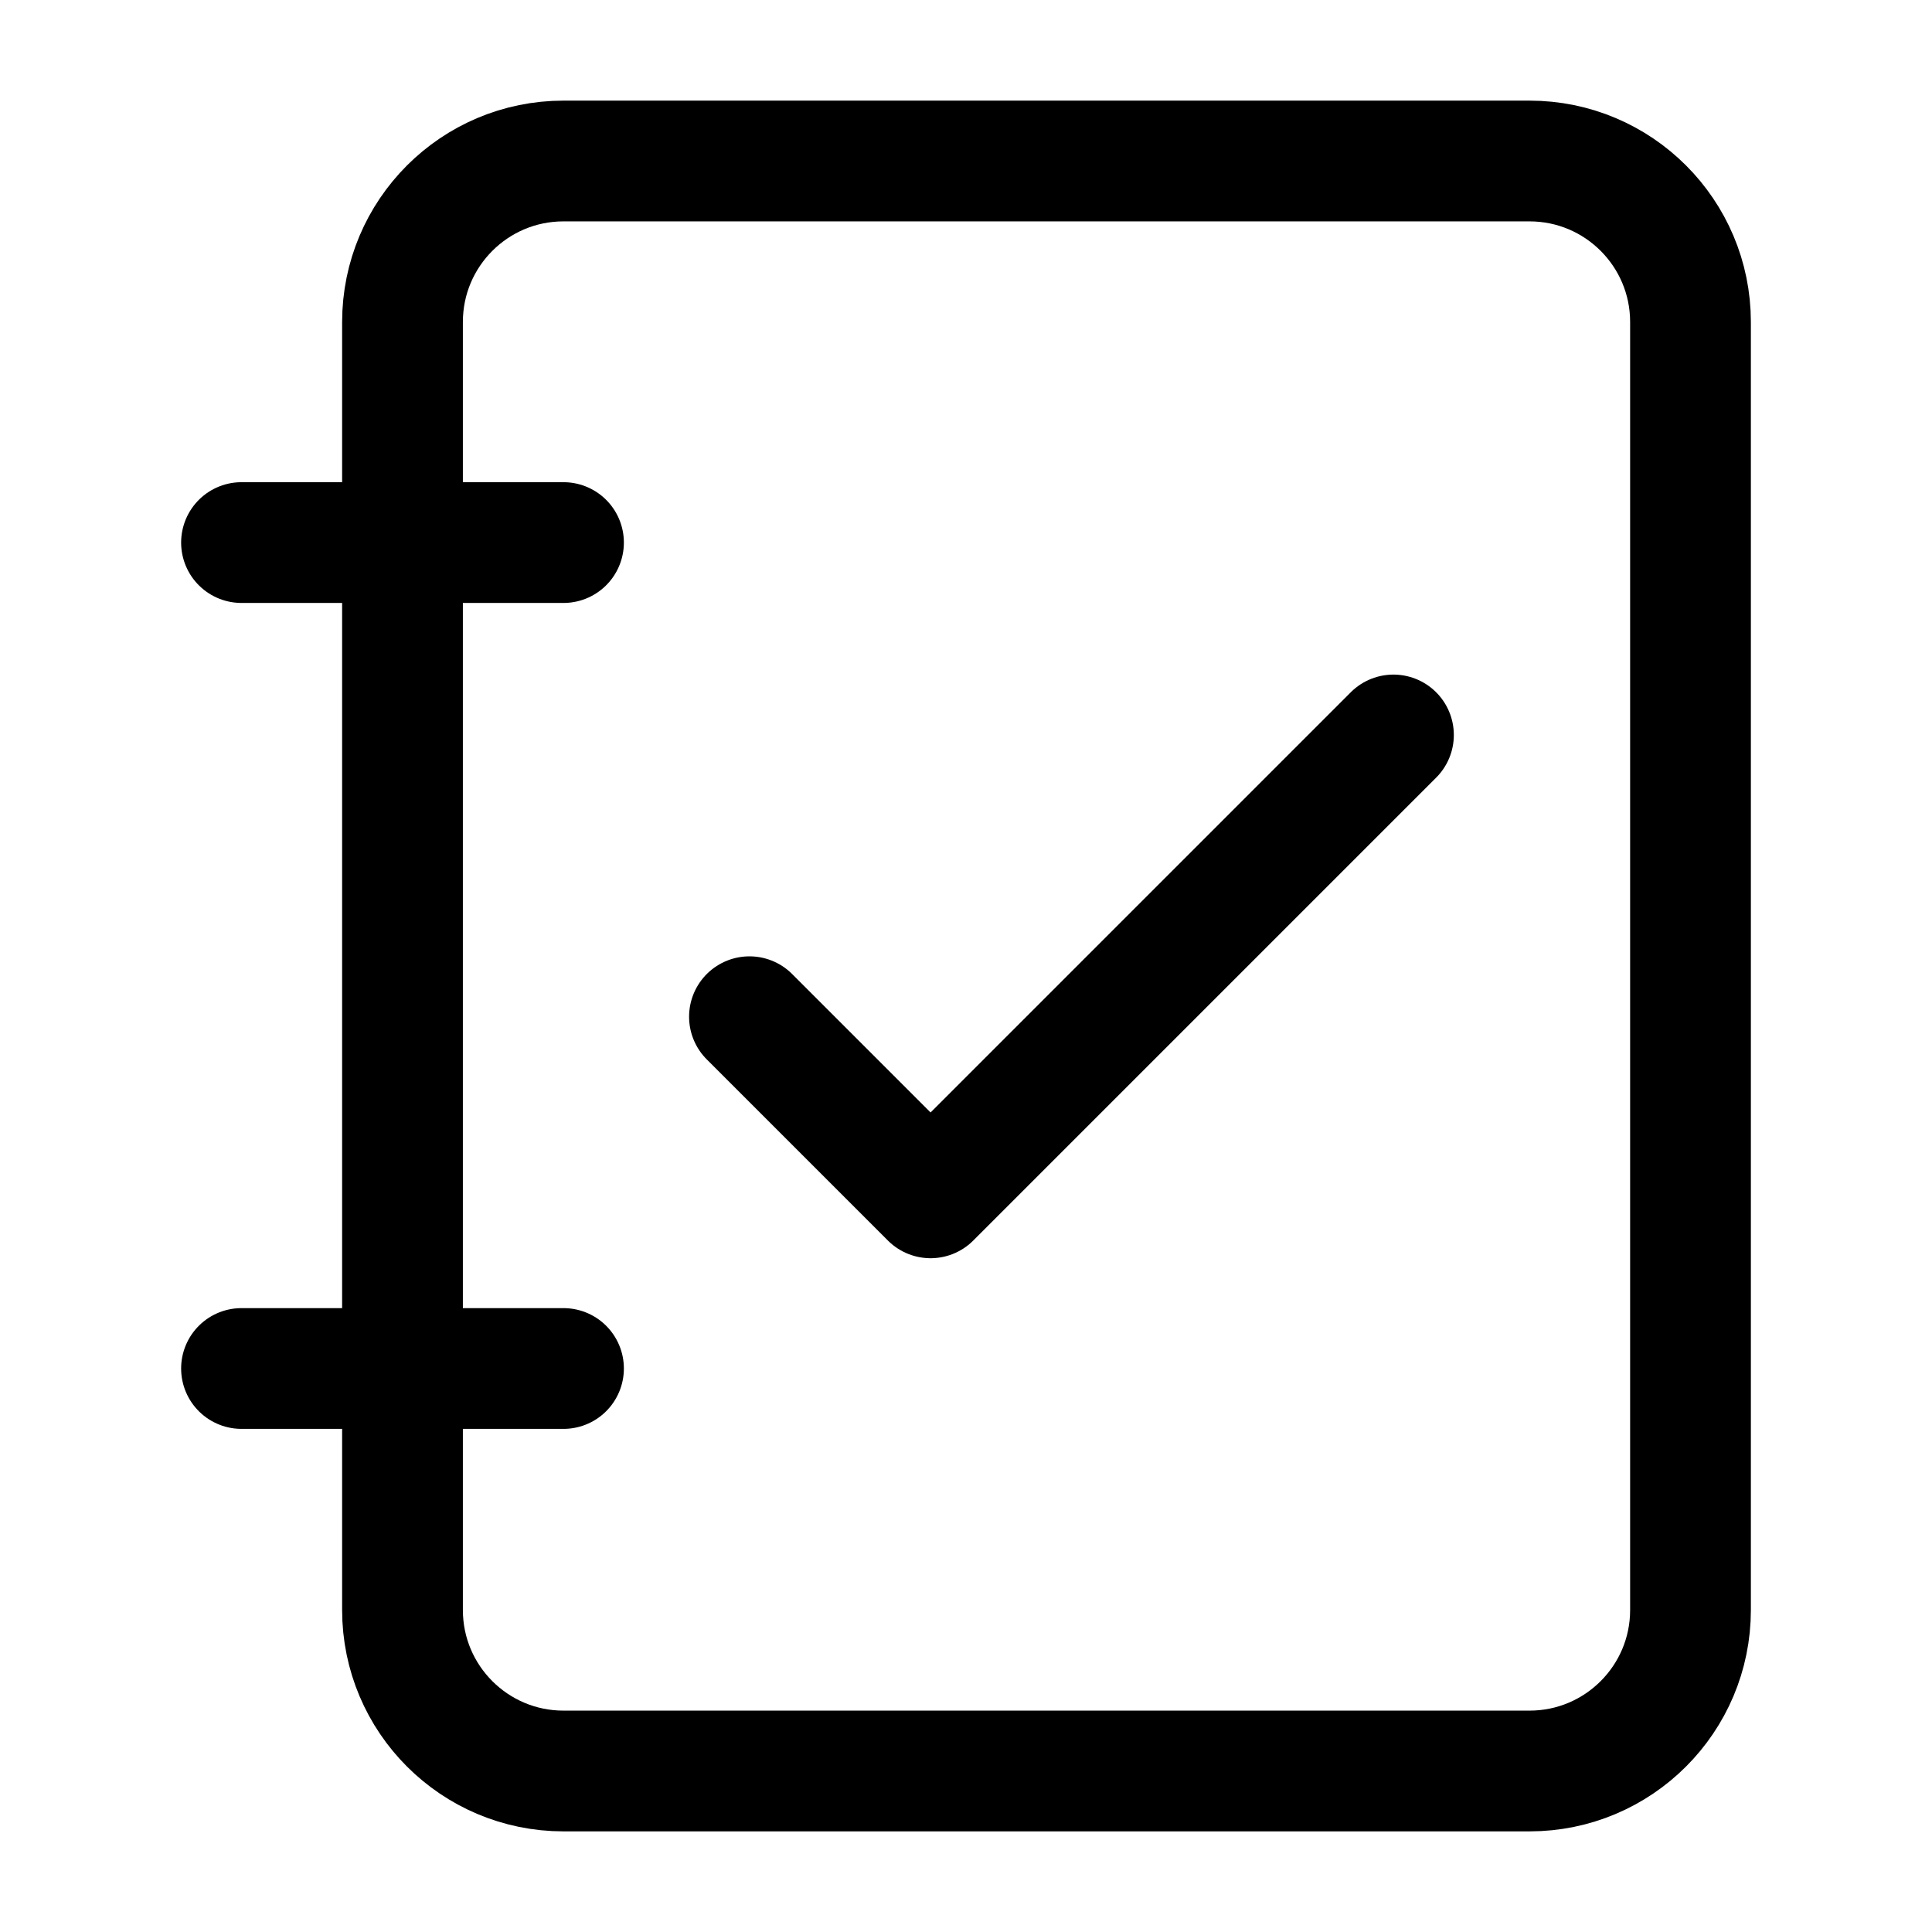
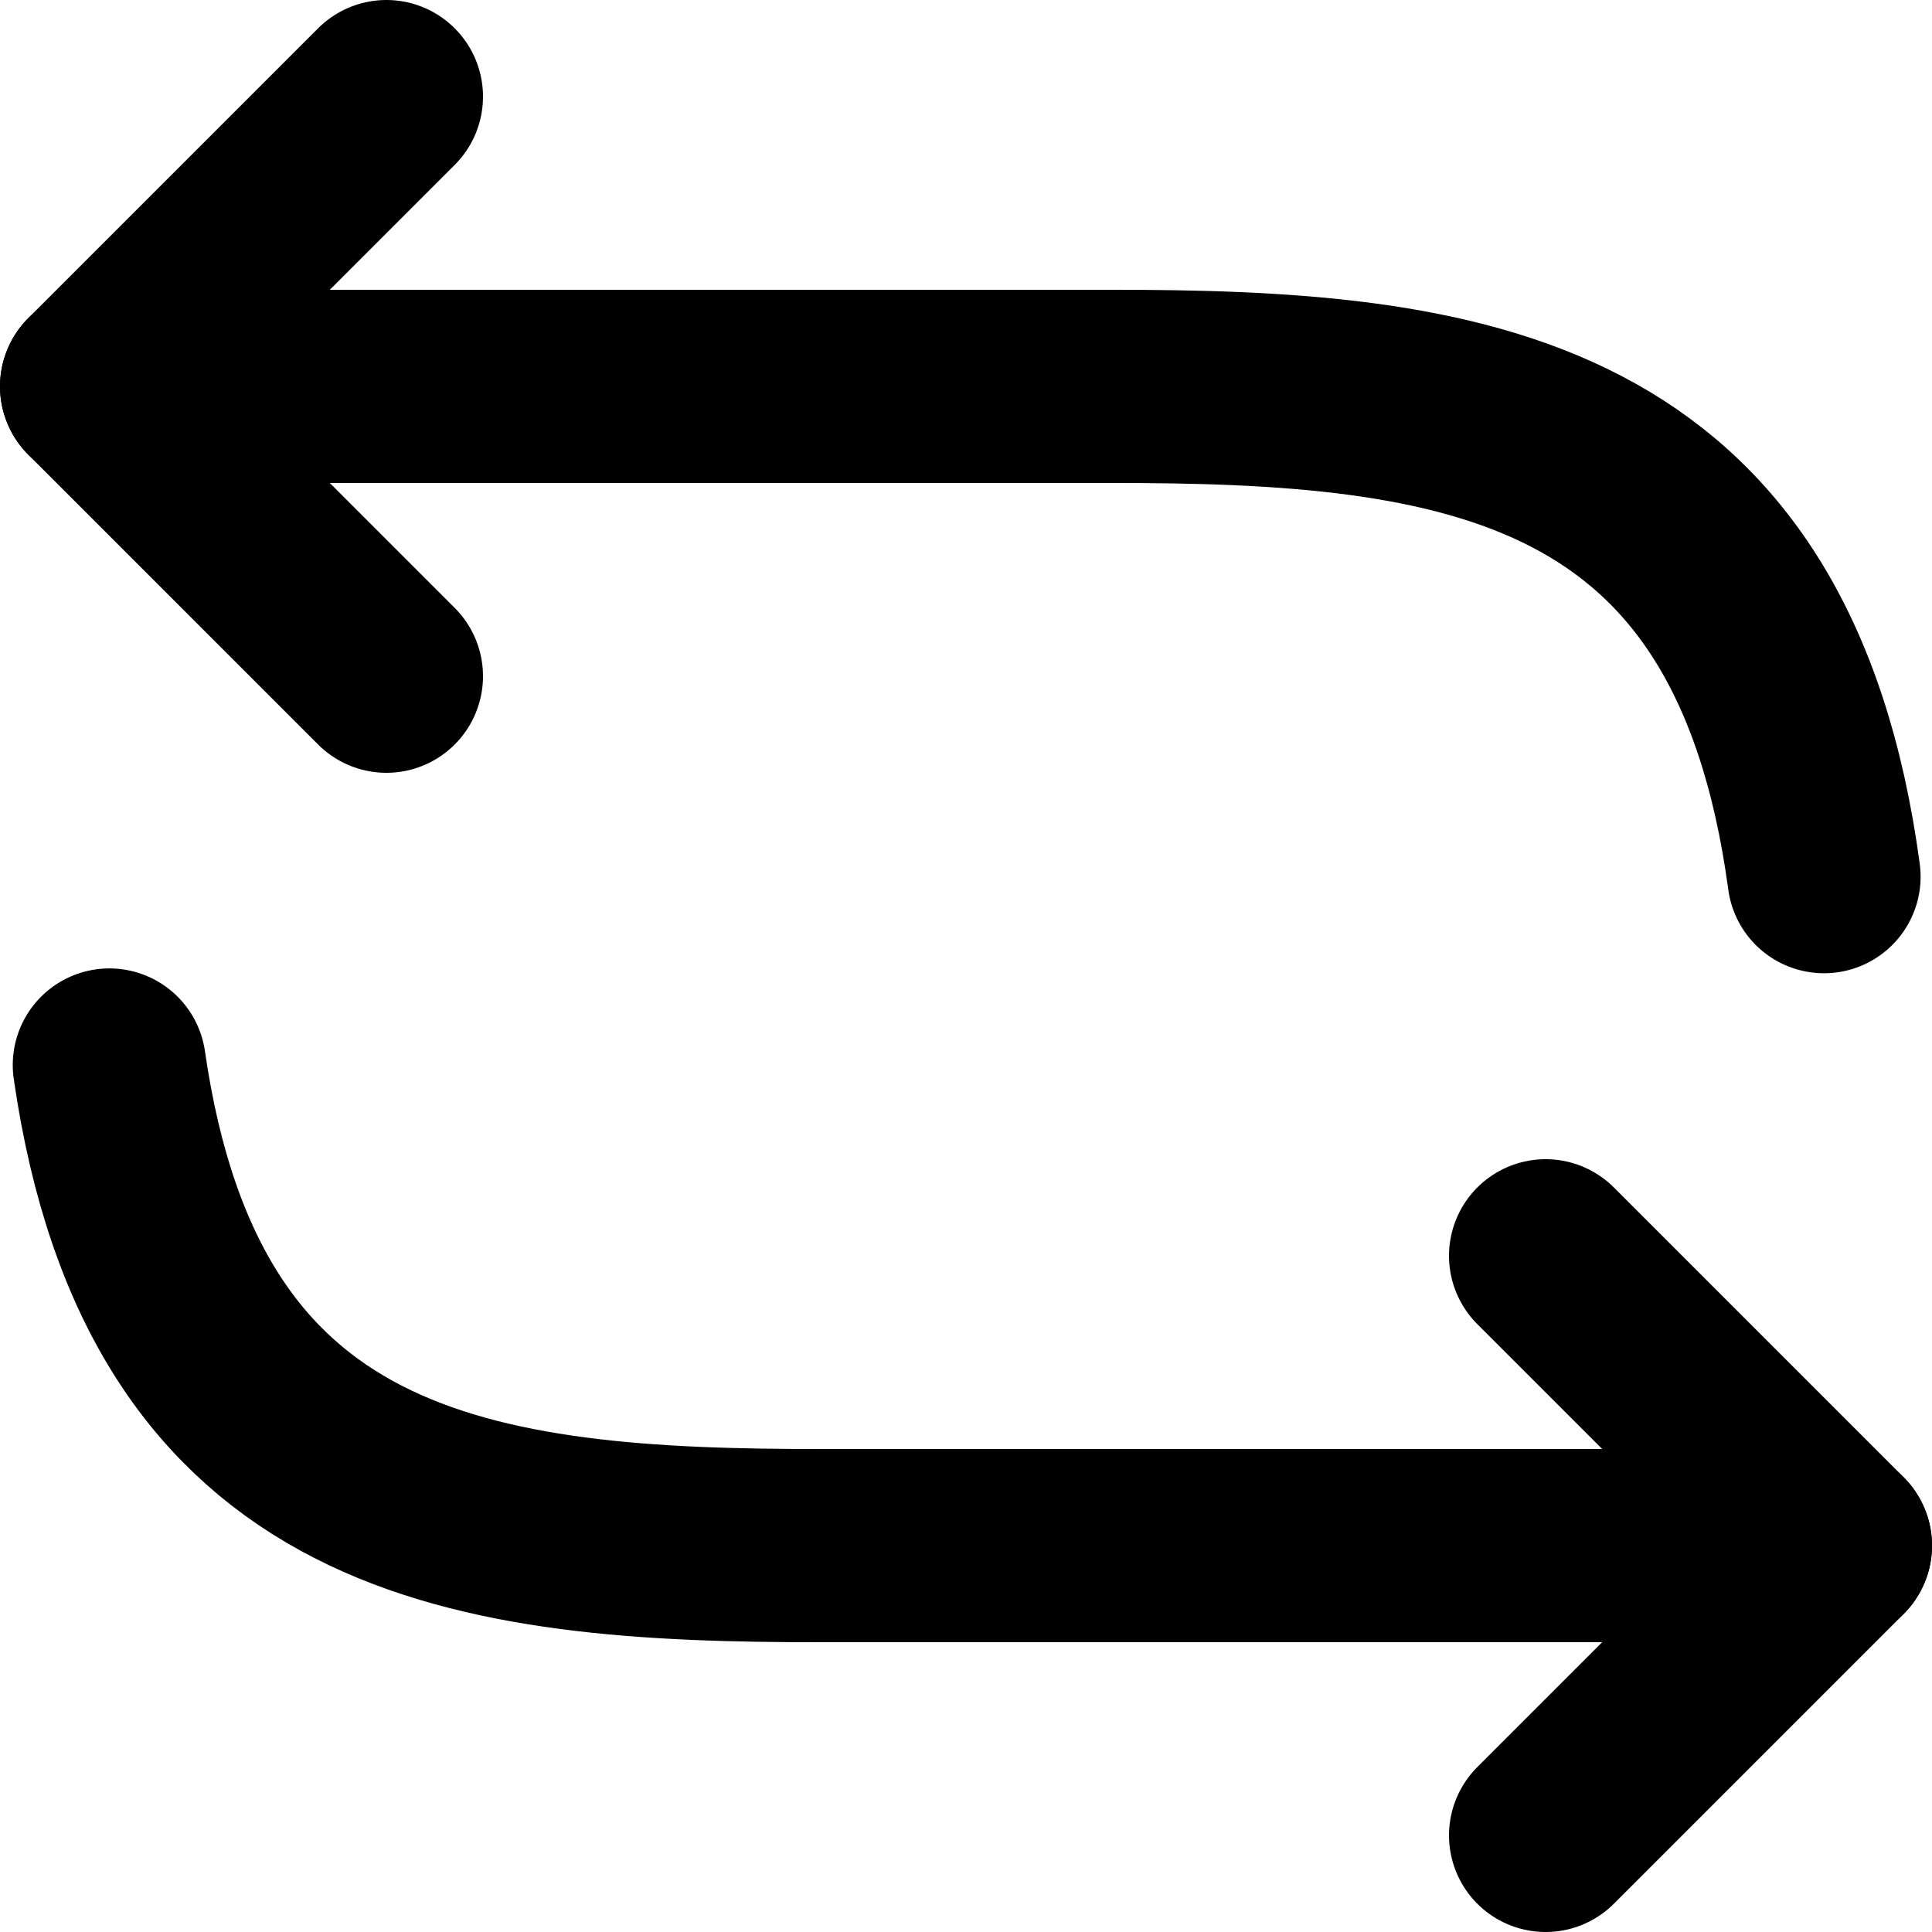
- <svg xmlns="http://www.w3.org/2000/svg" width="800px" height="800px" viewBox="0 0 24 24">
-   <defs>
-     <style>.cls-1,.cls-2{fill:none;stroke:#000000;stroke-linecap:round;stroke-linejoin:round;stroke-width:1.5px;}.cls-2{fill-rule:evenodd;}</style>
-   </defs>
-   <g id="ic-actions-list-check">
-     <rect class="cls-1" x="5" y="2" width="16" height="20" rx="2" />
-     <line class="cls-1" x1="3" y1="6.74" x2="7" y2="6.74" />
-     <line class="cls-1" x1="3" y1="17" x2="7" y2="17" />
-     <polyline class="cls-2" points="9.31 12.63 11.56 14.88 17.31 9.13" />
+ <svg xmlns="http://www.w3.org/2000/svg" width="800px" height="800px" viewBox="0 0 20 20" version="1.1">
+   <g id="Free-Icons" stroke="none" stroke-width="1" fill="none" fill-rule="evenodd" stroke-linecap="round" stroke-linejoin="round">
+     <g transform="translate(-155, -230)" id="Group" stroke="#000000" stroke-width="2">
+       <g transform="translate(153, 228)" id="Shape">
+         <g transform="translate(3, 3)">
+           <path d="M0,3 L10.465,3 C14.157,2.993 17.25,3.389 17.882,8.075">
+ 
+ </path>
+           <polyline points="3 6 0 3 3 0">
+ 
+ </polyline>
+         </g>
+         <g transform="translate(12.06594, 17.01233) scale(-1, -1) translate(-12.06594, -17.01233) translate(3.13188, 13.02467)">
+           <path d="M0,3 L10.465,3 C14.131,2.993 17.206,3.384 17.868,7.975">
+ 
+ </path>
+           <polyline points="3 6 0 3 3 0">
+ 
+ </polyline>
+         </g>
+       </g>
+     </g>
  </g>
</svg>
